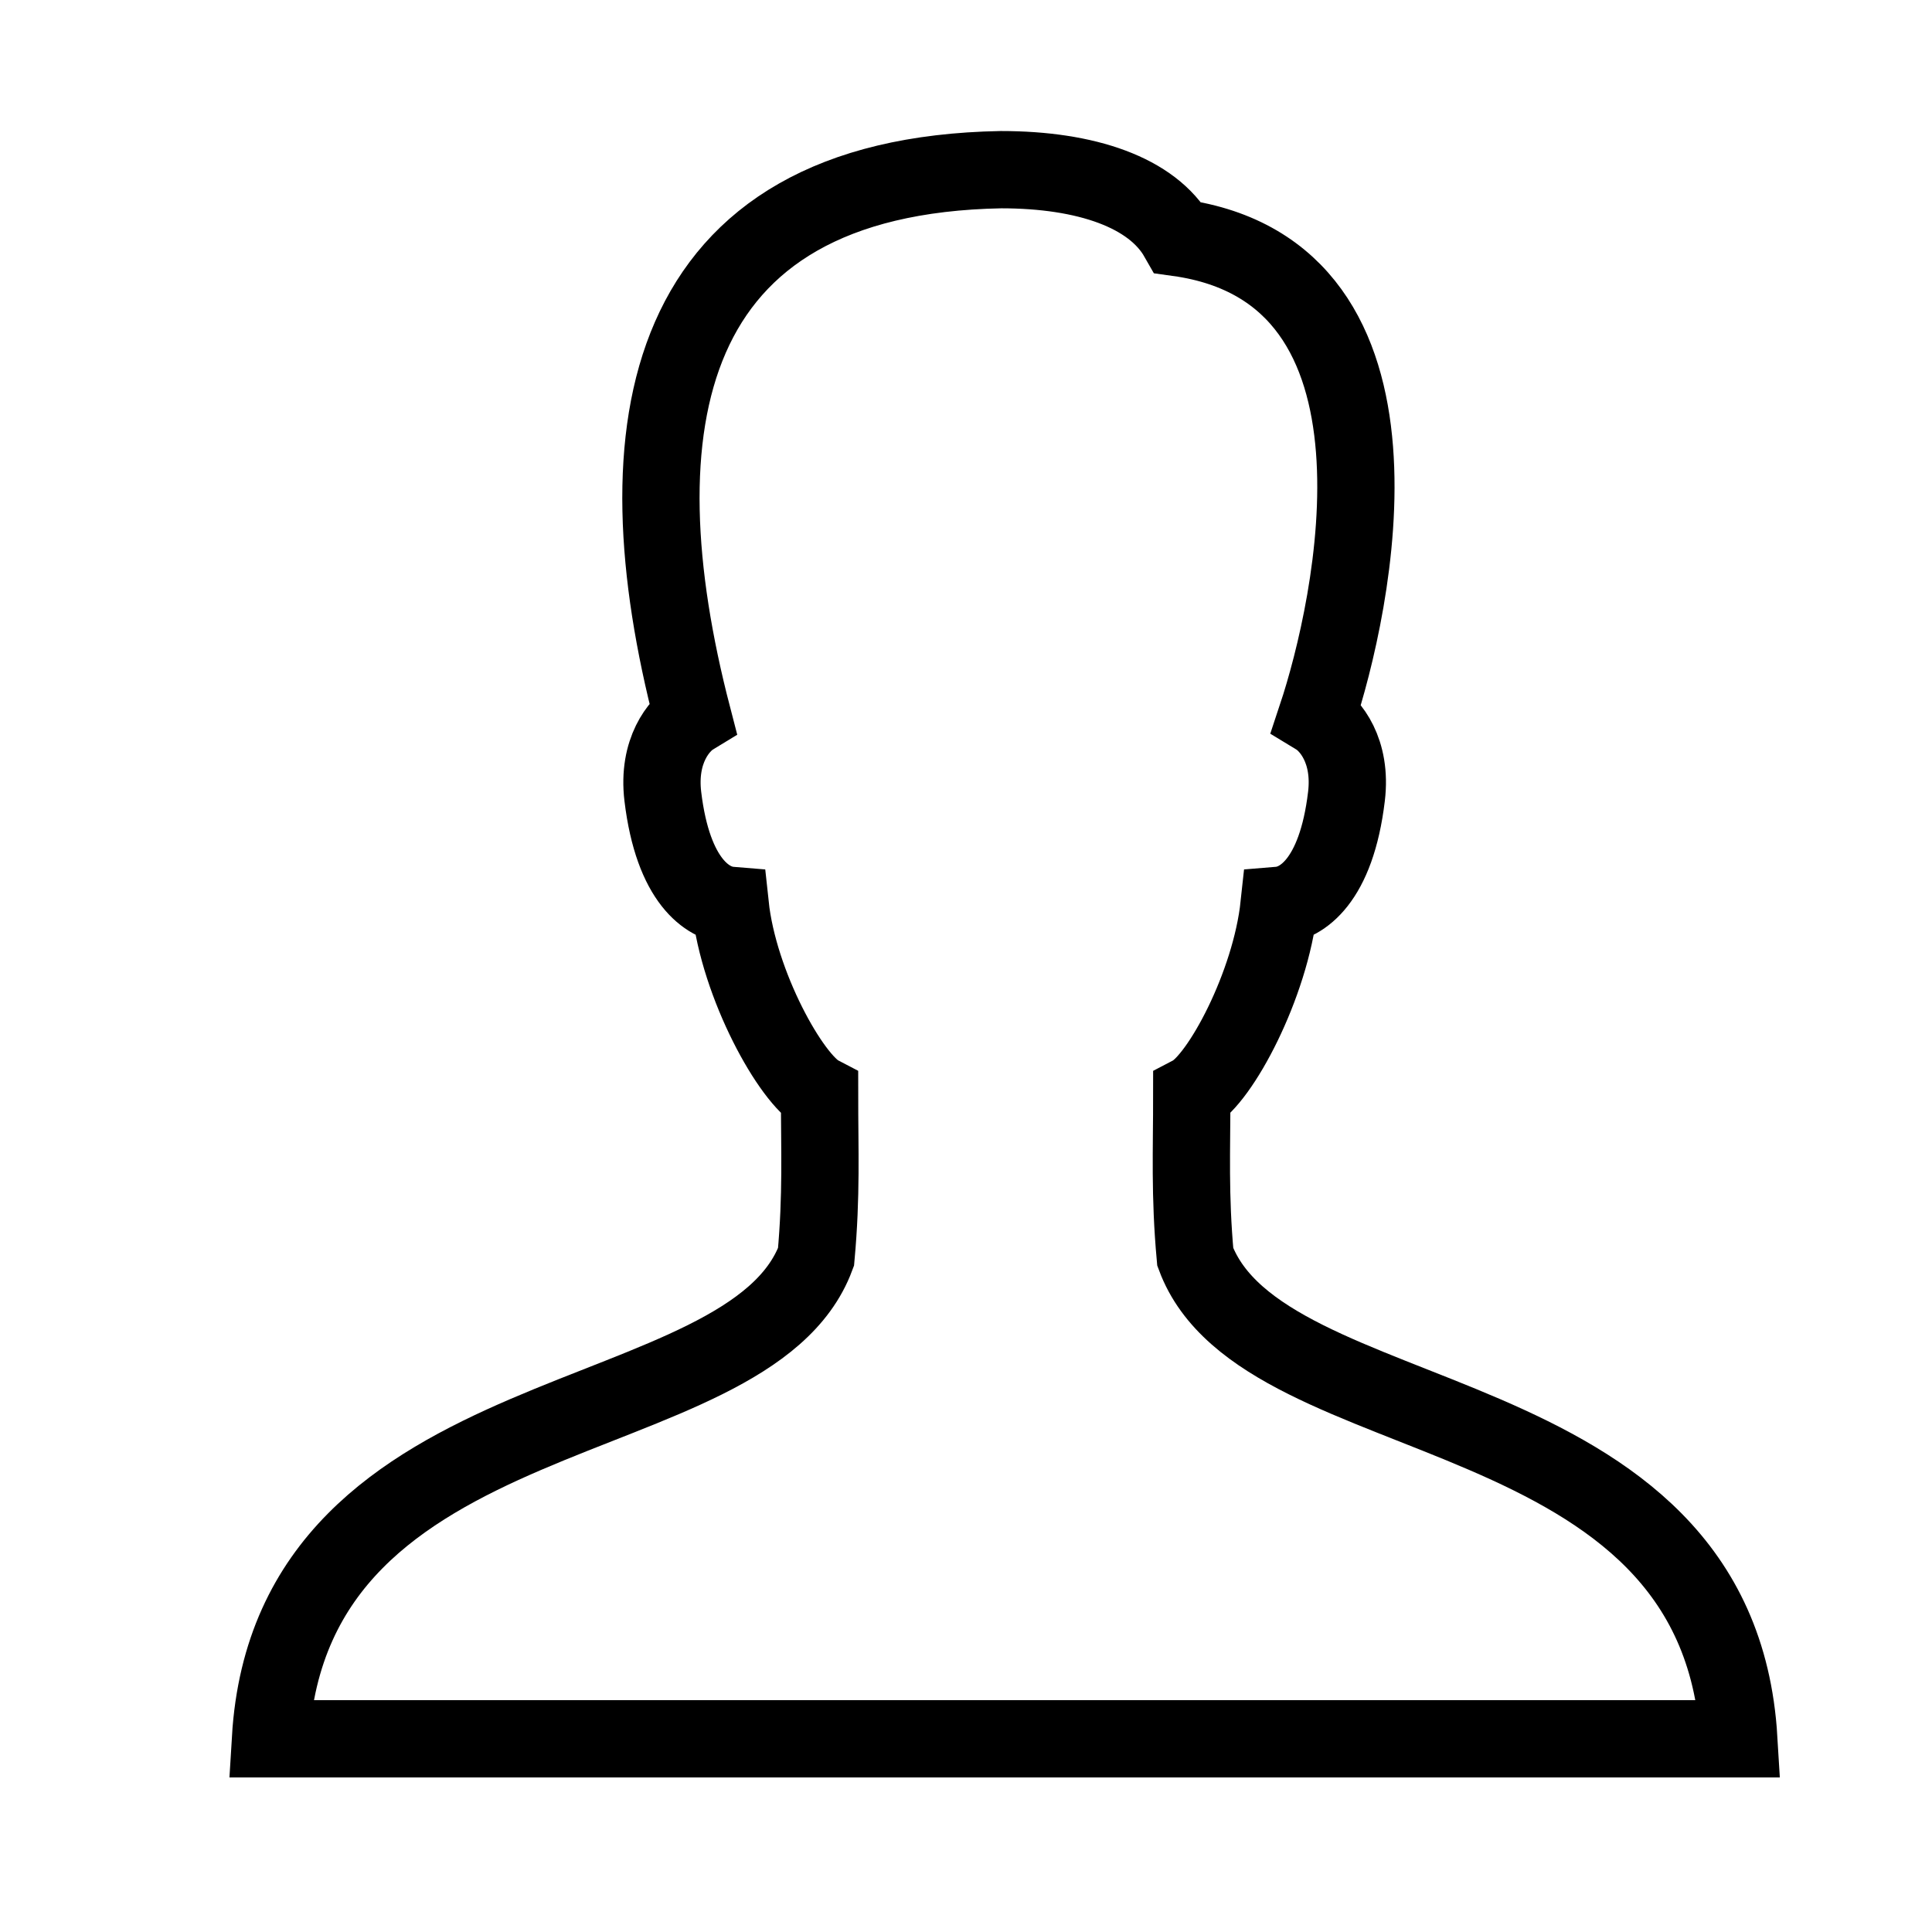
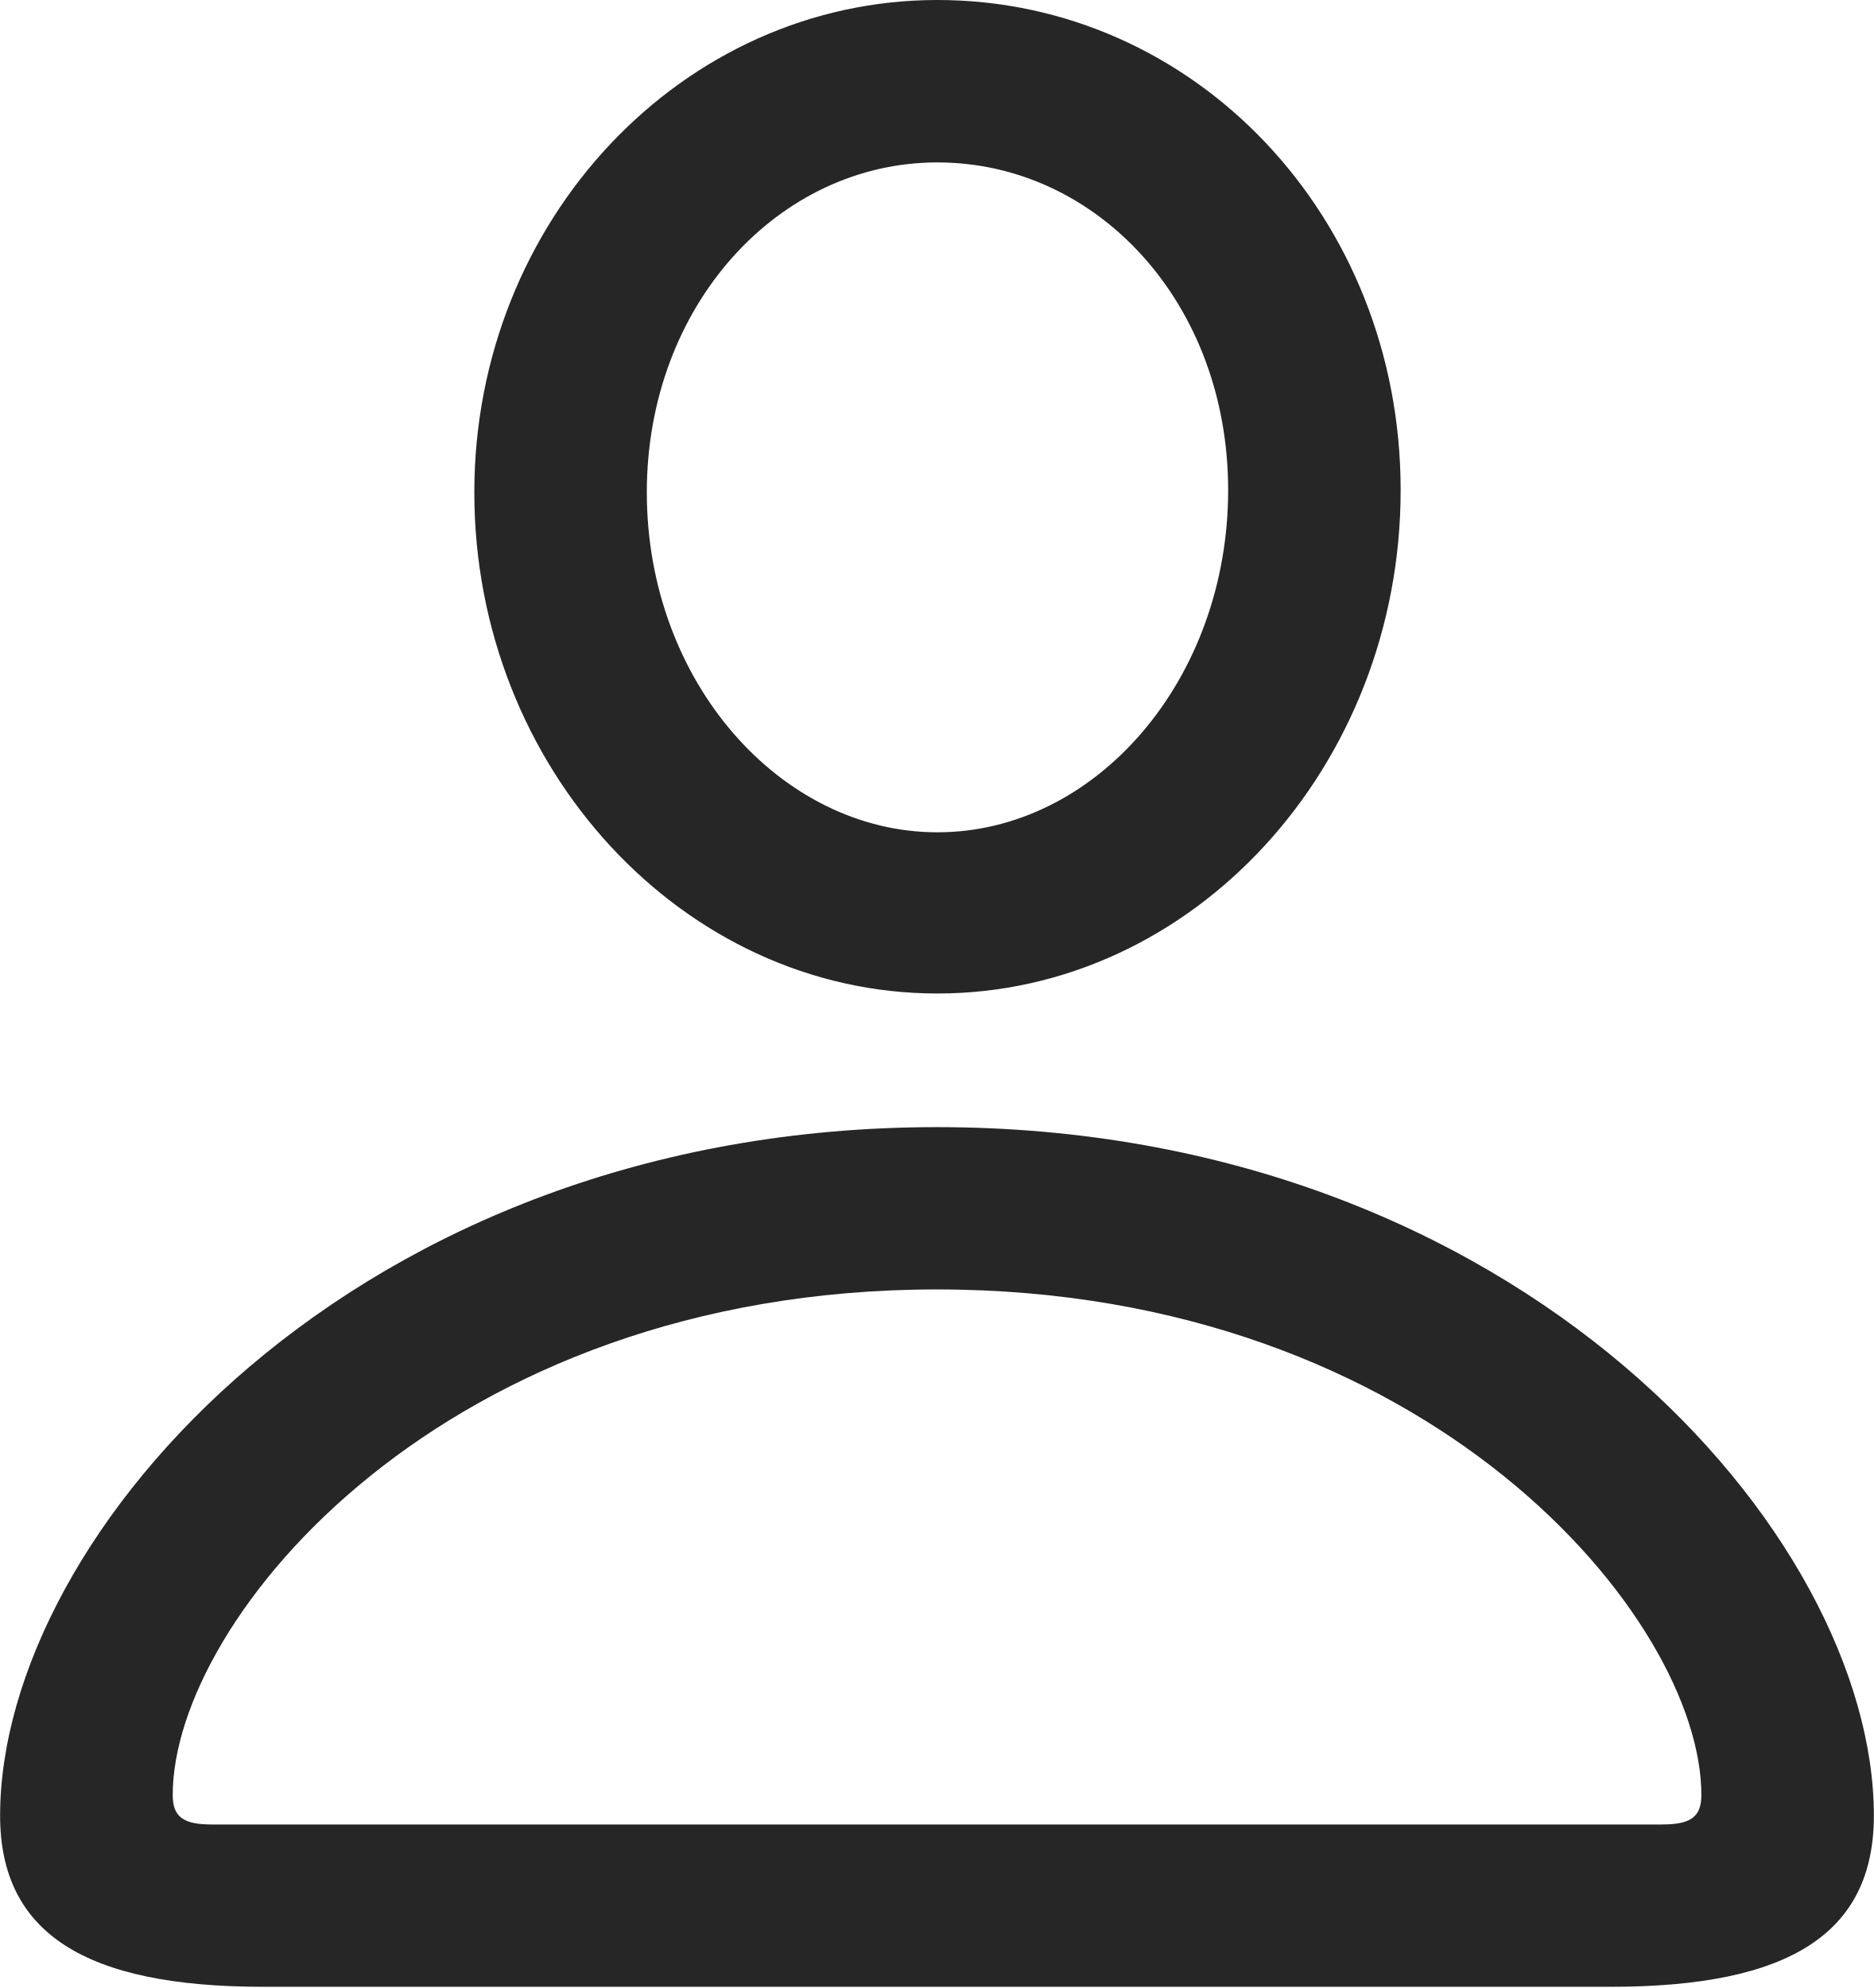
- <svg xmlns="http://www.w3.org/2000/svg" enable-background="new 0 0 50 50" height="50px" id="Layer_1" version="1.1" viewBox="0 0 50 50" width="50px" xml:space="preserve">
-   <rect fill="none" height="50" width="50" />
-   <path d="M30.933,32.528  c-0.146-1.612-0.09-2.737-0.09-4.21c0.73-0.383,2.038-2.825,2.259-4.888c0.574-0.047,1.479-0.607,1.744-2.818  c0.143-1.187-0.425-1.855-0.771-2.065c0.934-2.809,2.874-11.499-3.588-12.397c-0.665-1.168-2.368-1.759-4.581-1.759  c-8.854,0.163-9.922,6.686-7.981,14.156c-0.345,0.21-0.913,0.878-0.771,2.065c0.266,2.211,1.17,2.771,1.744,2.818  c0.22,2.062,1.58,4.505,2.312,4.888c0,1.473,0.055,2.598-0.091,4.21C19.367,37.238,7.546,35.916,7,45h38  C44.455,35.916,32.685,37.238,30.933,32.528z" fill="none" stroke="#000000" stroke-linecap="round" stroke-miterlimit="10" stroke-width="2" />
+ <svg xmlns="http://www.w3.org/2000/svg" version="1.1" width="17.055" height="18.091">
+   <g>
+     <rect height="18.091" opacity="0" width="17.055" x="0" y="0" />
+     <path d="M2.393 18.08L14.662 18.08C16.288 18.08 17.055 17.593 17.055 16.522C17.055 13.963 13.831 10.257 8.527 10.257C3.236 10.257 0.001 13.963 0.001 16.522C0.001 17.593 0.777 18.08 2.393 18.08ZM1.929 16.603C1.676 16.603 1.572 16.54 1.572 16.335C1.572 14.728 4.048 11.734 8.527 11.734C13.008 11.734 15.485 14.728 15.485 16.335C15.485 16.54 15.38 16.603 15.125 16.603ZM8.531 9.041C10.859 9.041 12.748 6.975 12.748 4.46C12.748 1.969 10.869 0 8.531 0C6.214 0 4.317 2.002 4.317 4.481C4.317 6.985 6.216 9.041 8.531 9.041ZM8.531 7.574C7.109 7.574 5.887 6.206 5.887 4.481C5.887 2.781 7.084 1.478 8.531 1.478C9.986 1.478 11.178 2.758 11.178 4.46C11.178 6.185 9.974 7.574 8.531 7.574Z" fill="#000000" fill-opacity="0.85" />
+   </g>
</svg>
